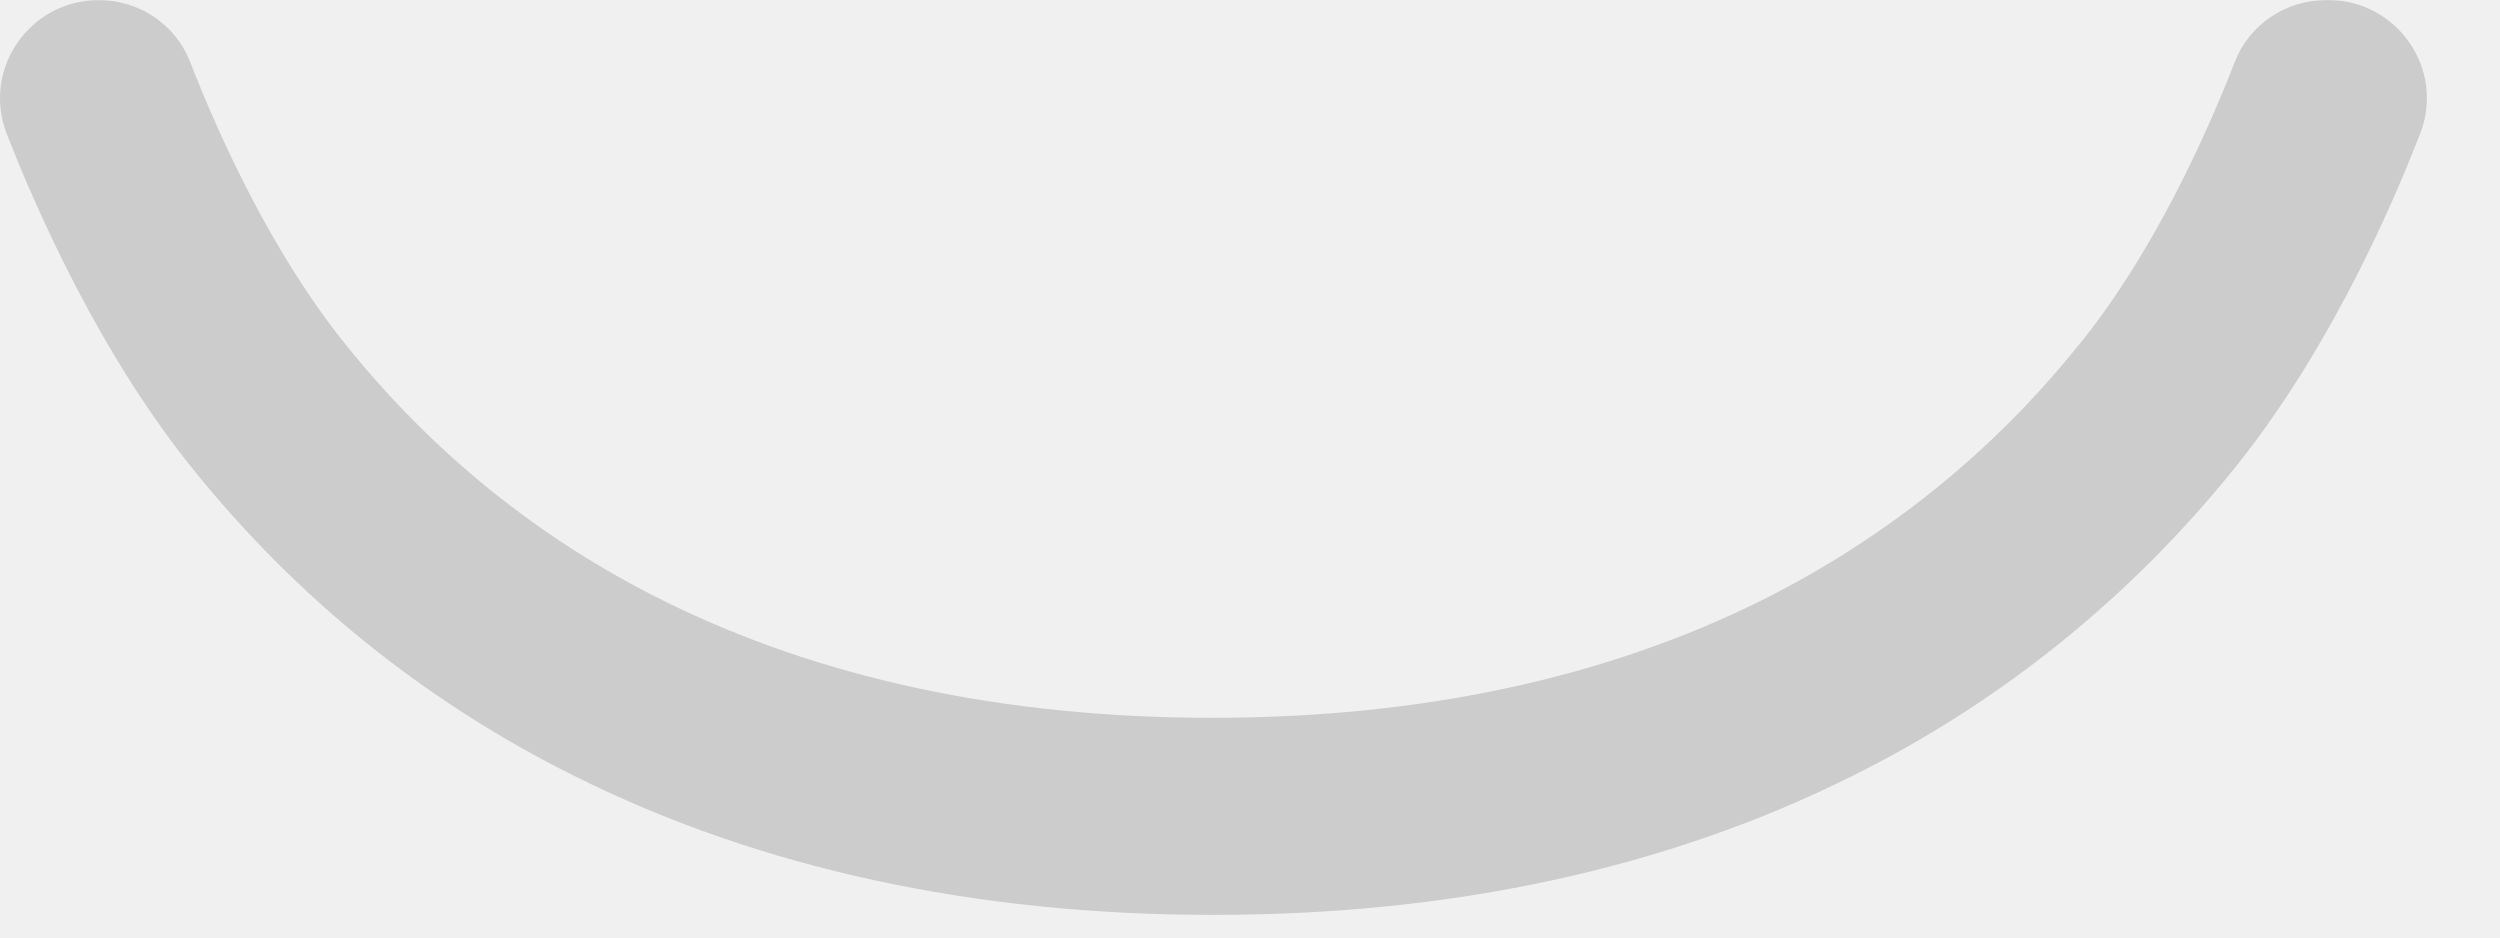
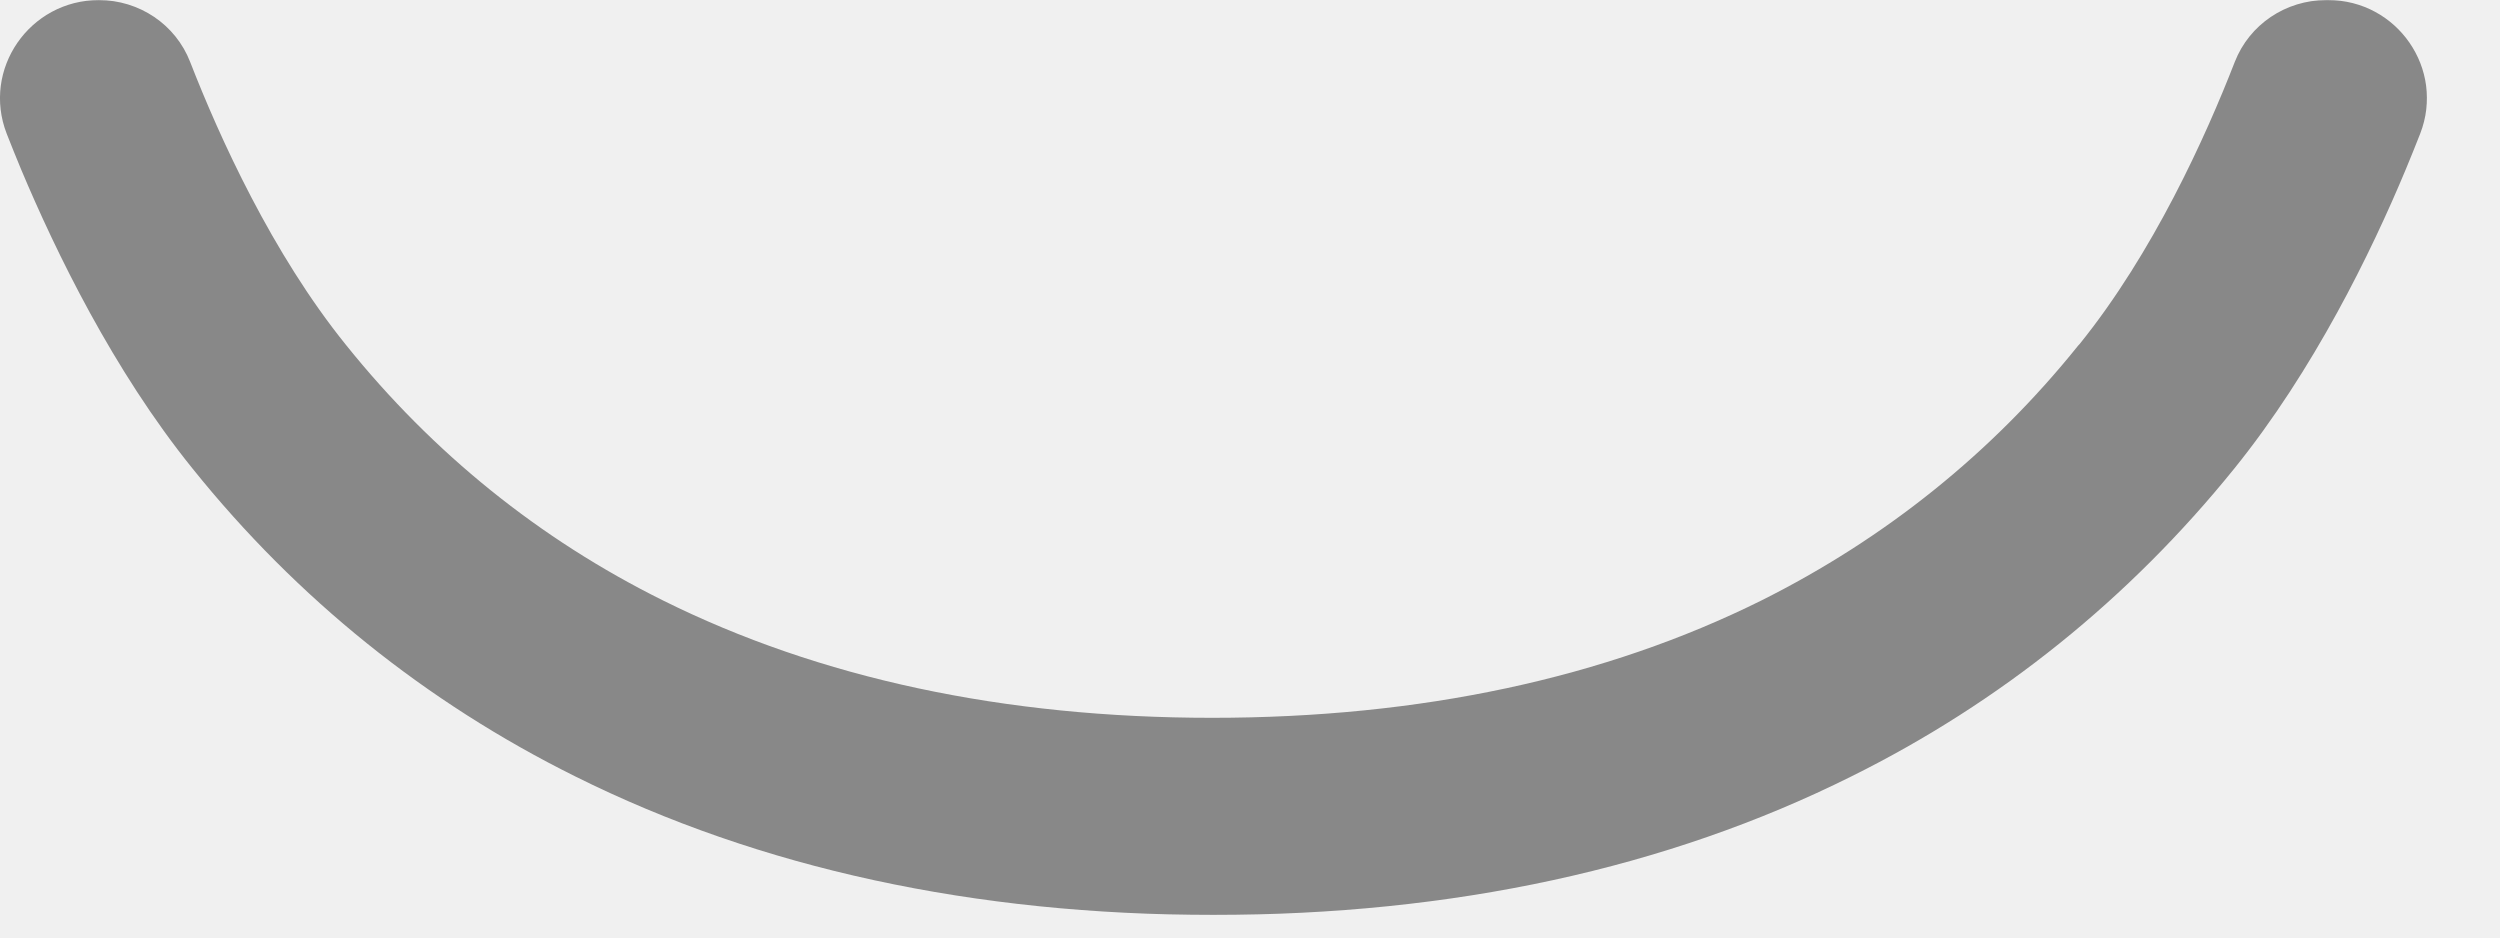
<svg xmlns="http://www.w3.org/2000/svg" xmlns:xlink="http://www.w3.org/1999/xlink" width="32px" height="12px" viewBox="0 0 32 12" version="1.1">
  <defs>
    <polygon id="path-1" points="0 0.001 31.065 0.001 31.065 11.711 0 11.711" />
  </defs>
  <g id="页面-1" stroke="none" stroke-width="1" fill="none" fill-rule="evenodd">
    <g id="店铺注册第一步" transform="translate(-679, -334)">
      <g id="分组" transform="translate(679, 334)">
        <mask id="mask-2" fill="white">
          <use xlink:href="#path-1" />
        </mask>
        <g id="Clip-2" />
-         <path d="M26.619,4.404 L26.601,4.423 C25.499,5.796 24.134,6.891 22.55,7.684 C20.547,8.681 18.179,9.188 15.516,9.188 C12.85,9.188 10.486,8.681 8.483,7.684 C6.902,6.899 5.541,5.8 4.431,4.418 C3.483,3.245 2.809,1.756 2.434,0.793 C2.247,0.311 1.781,0.001 1.265,0.001 C0.38,0.001 -0.235,0.886 0.086,1.712 C0.145,1.863 0.208,2.018 0.273,2.175 C0.713,3.22 1.446,4.736 2.464,5.997 C3.8,7.66 5.449,8.988 7.363,9.938 C9.727,11.116 12.474,11.711 15.53,11.711 C18.59,11.711 21.337,11.116 23.698,9.938 C25.605,8.992 27.254,7.663 28.597,6 C29.618,4.736 30.355,3.22 30.791,2.175 C30.856,2.018 30.919,1.863 30.978,1.712 C31.3,0.887 30.685,0.001 29.801,0.001 L29.775,0.001 C29.259,0.001 28.793,0.311 28.605,0.793 C28.232,1.752 27.561,3.236 26.619,4.404" id="Fill-1" fill="#CCCCCC" mask="url(#mask-2)" />
+         <path d="M26.619,4.404 L26.601,4.423 C25.499,5.796 24.134,6.891 22.55,7.684 C20.547,8.681 18.179,9.188 15.516,9.188 C12.85,9.188 10.486,8.681 8.483,7.684 C6.902,6.899 5.541,5.8 4.431,4.418 C3.483,3.245 2.809,1.756 2.434,0.793 C2.247,0.311 1.781,0.001 1.265,0.001 C0.38,0.001 -0.235,0.886 0.086,1.712 C0.145,1.863 0.208,2.018 0.273,2.175 C0.713,3.22 1.446,4.736 2.464,5.997 C3.8,7.66 5.449,8.988 7.363,9.938 C9.727,11.116 12.474,11.711 15.53,11.711 C18.59,11.711 21.337,11.116 23.698,9.938 C25.605,8.992 27.254,7.663 28.597,6 C29.618,4.736 30.355,3.22 30.791,2.175 C30.856,2.018 30.919,1.863 30.978,1.712 C31.3,0.887 30.685,0.001 29.801,0.001 L29.775,0.001 C29.259,0.001 28.793,0.311 28.605,0.793 C28.232,1.752 27.561,3.236 26.619,4.404" id="Fill-1" fill="#888888" mask="url(#mask-2)" />
      </g>
    </g>
  </g>
</svg>
